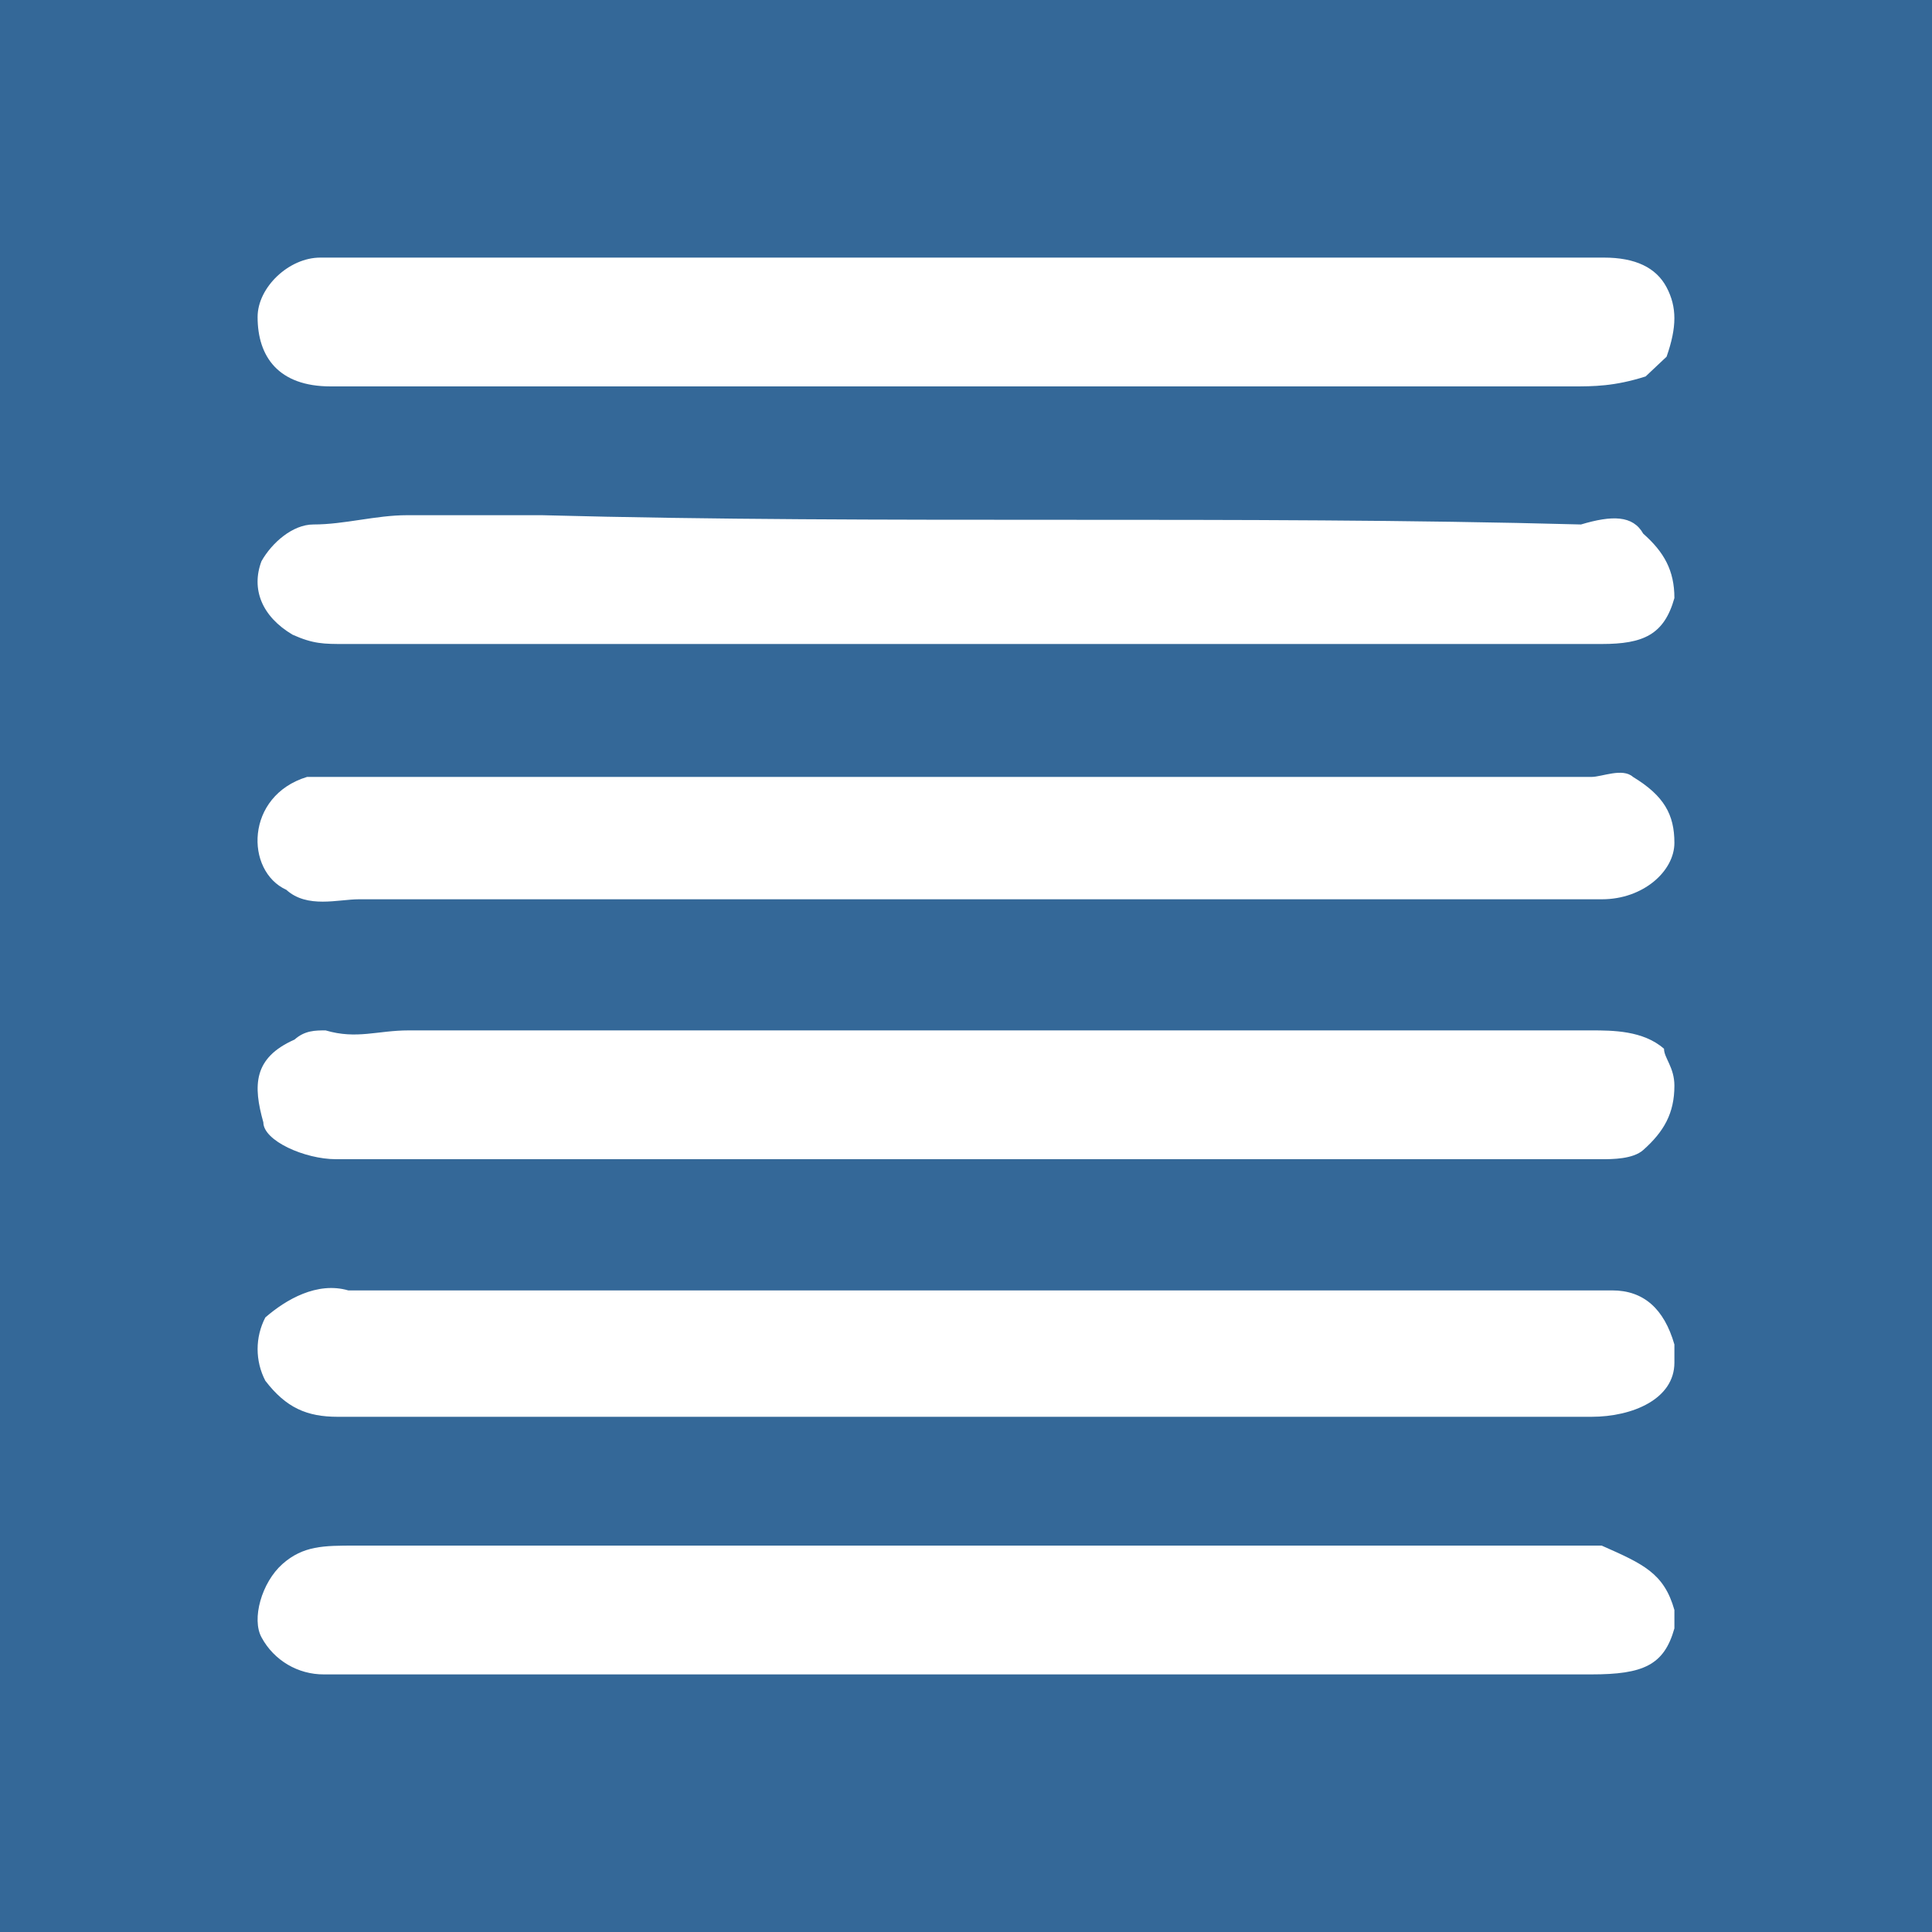
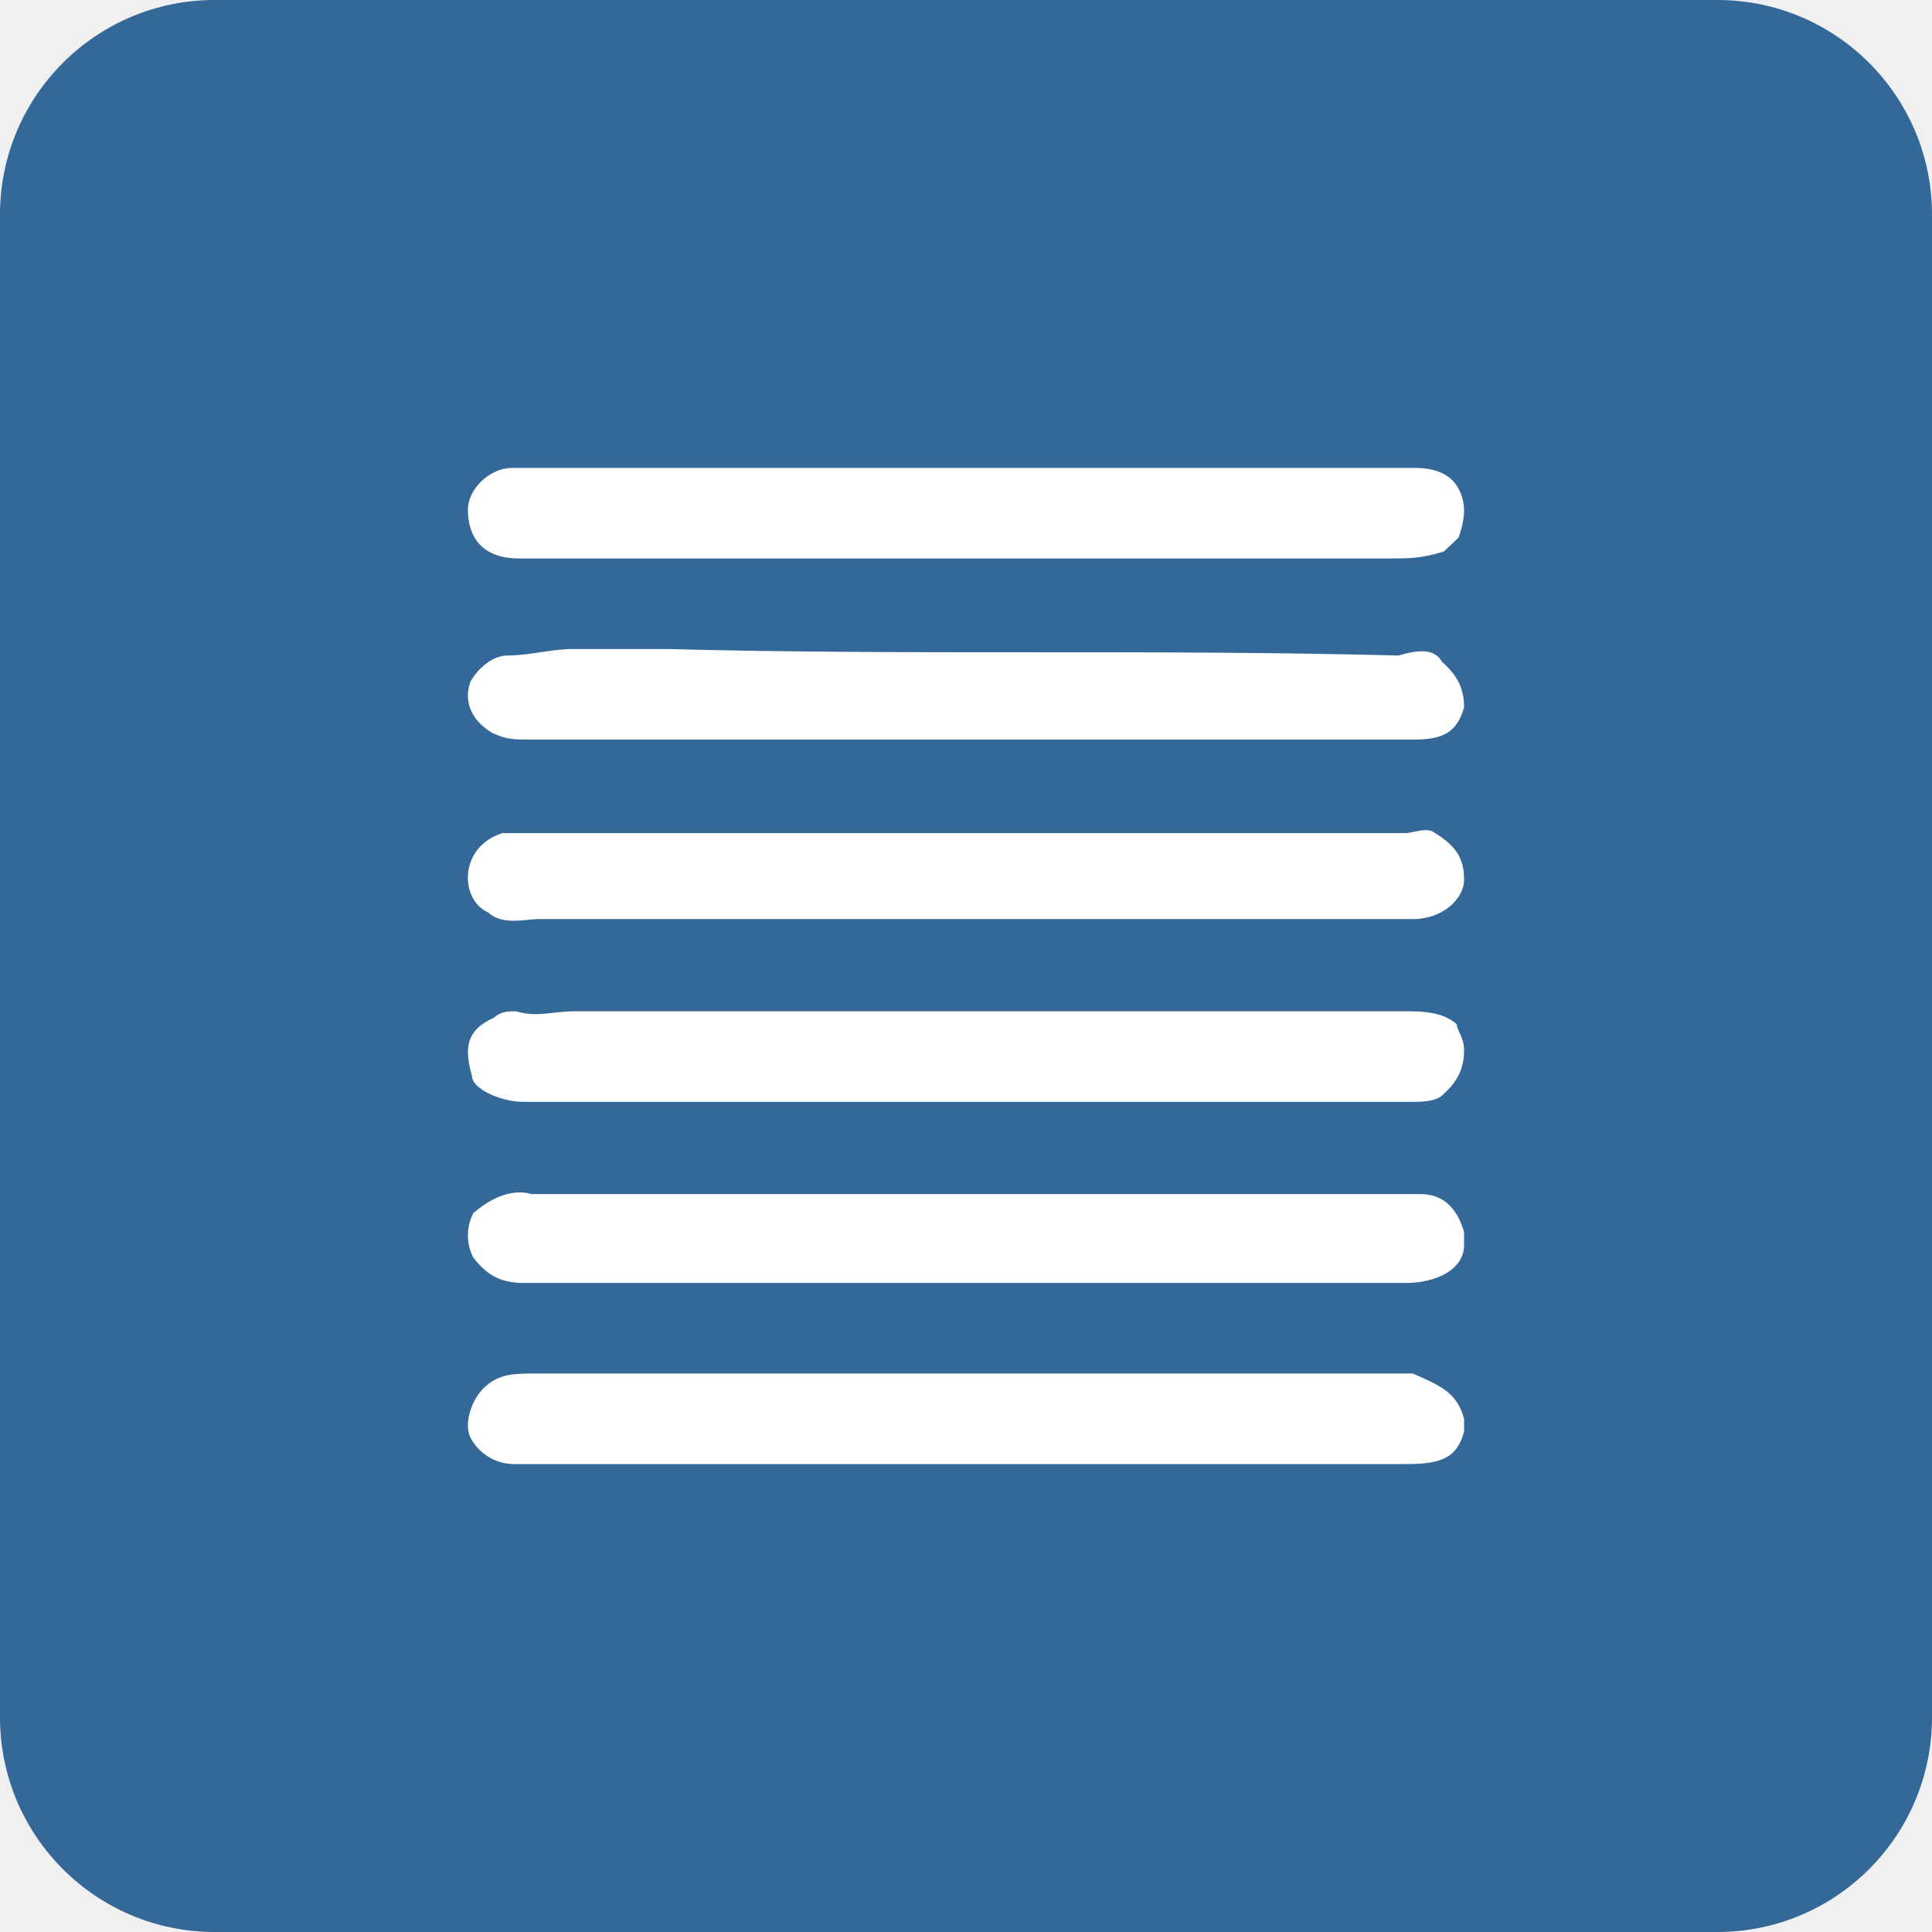
<svg xmlns="http://www.w3.org/2000/svg" fill="none" viewBox="0 0 18 18">
-   <rect width="100%" height="100%" fill="#346898" />
-   <g transform="translate(9, 9) scale(0.8) translate(-9, -9)">
+   <rect width="100%" height="100%" rx="2px" ry="2px" fill="#346898" />
+   <g transform="translate(9, 9) scale(0.5625) translate(-9, -9)">
    <path fill="#fff" d="M16.403 15.75c.484.214.726.321.847.75v.214c-.12.429-.363.536-.967.536H1.523a.82.82 0 0 1-.726-.429c-.12-.214 0-.642.243-.857.242-.214.483-.214.846-.214zM.84 13.093c.242-.21.604-.42.966-.315h14.72q.543 0 .724.63v.212c0 .42-.483.63-.966.63h-14.6c-.361 0-.602-.105-.844-.42a.8.8 0 0 1 0-.737M16.284 9.75c.241 0 .603 0 .845.214 0 .107.121.215.121.43 0 .32-.121.534-.363.749-.12.107-.362.107-.483.107H1.663c-.363 0-.846-.215-.846-.429-.12-.428-.12-.75.363-.964.12-.107.242-.107.362-.107.363.107.604 0 .966 0zM16.285 6.798c.12 0 .362-.109.483 0 .362.22.482.439.482.768 0 .328-.362.657-.844.657H1.93c-.241 0-.603.11-.845-.11-.482-.219-.482-1.095.241-1.315zM4.062 3.75c3.993.107 8.107 0 12.1.108.362-.108.604-.108.725.107.242.214.363.428.363.75-.12.428-.363.535-.847.535H1.763c-.242 0-.363 0-.605-.108-.362-.214-.484-.535-.363-.856.121-.215.363-.428.605-.428.363 0 .726-.108 1.09-.108zM16.43.75q.546 0 .729.346c.121.23.121.462 0 .808l-.244.23c-.364.116-.607.116-.85.116H1.6c-.607 0-.85-.346-.85-.808 0-.346.365-.692.73-.692z" />
  </g>
</svg>
